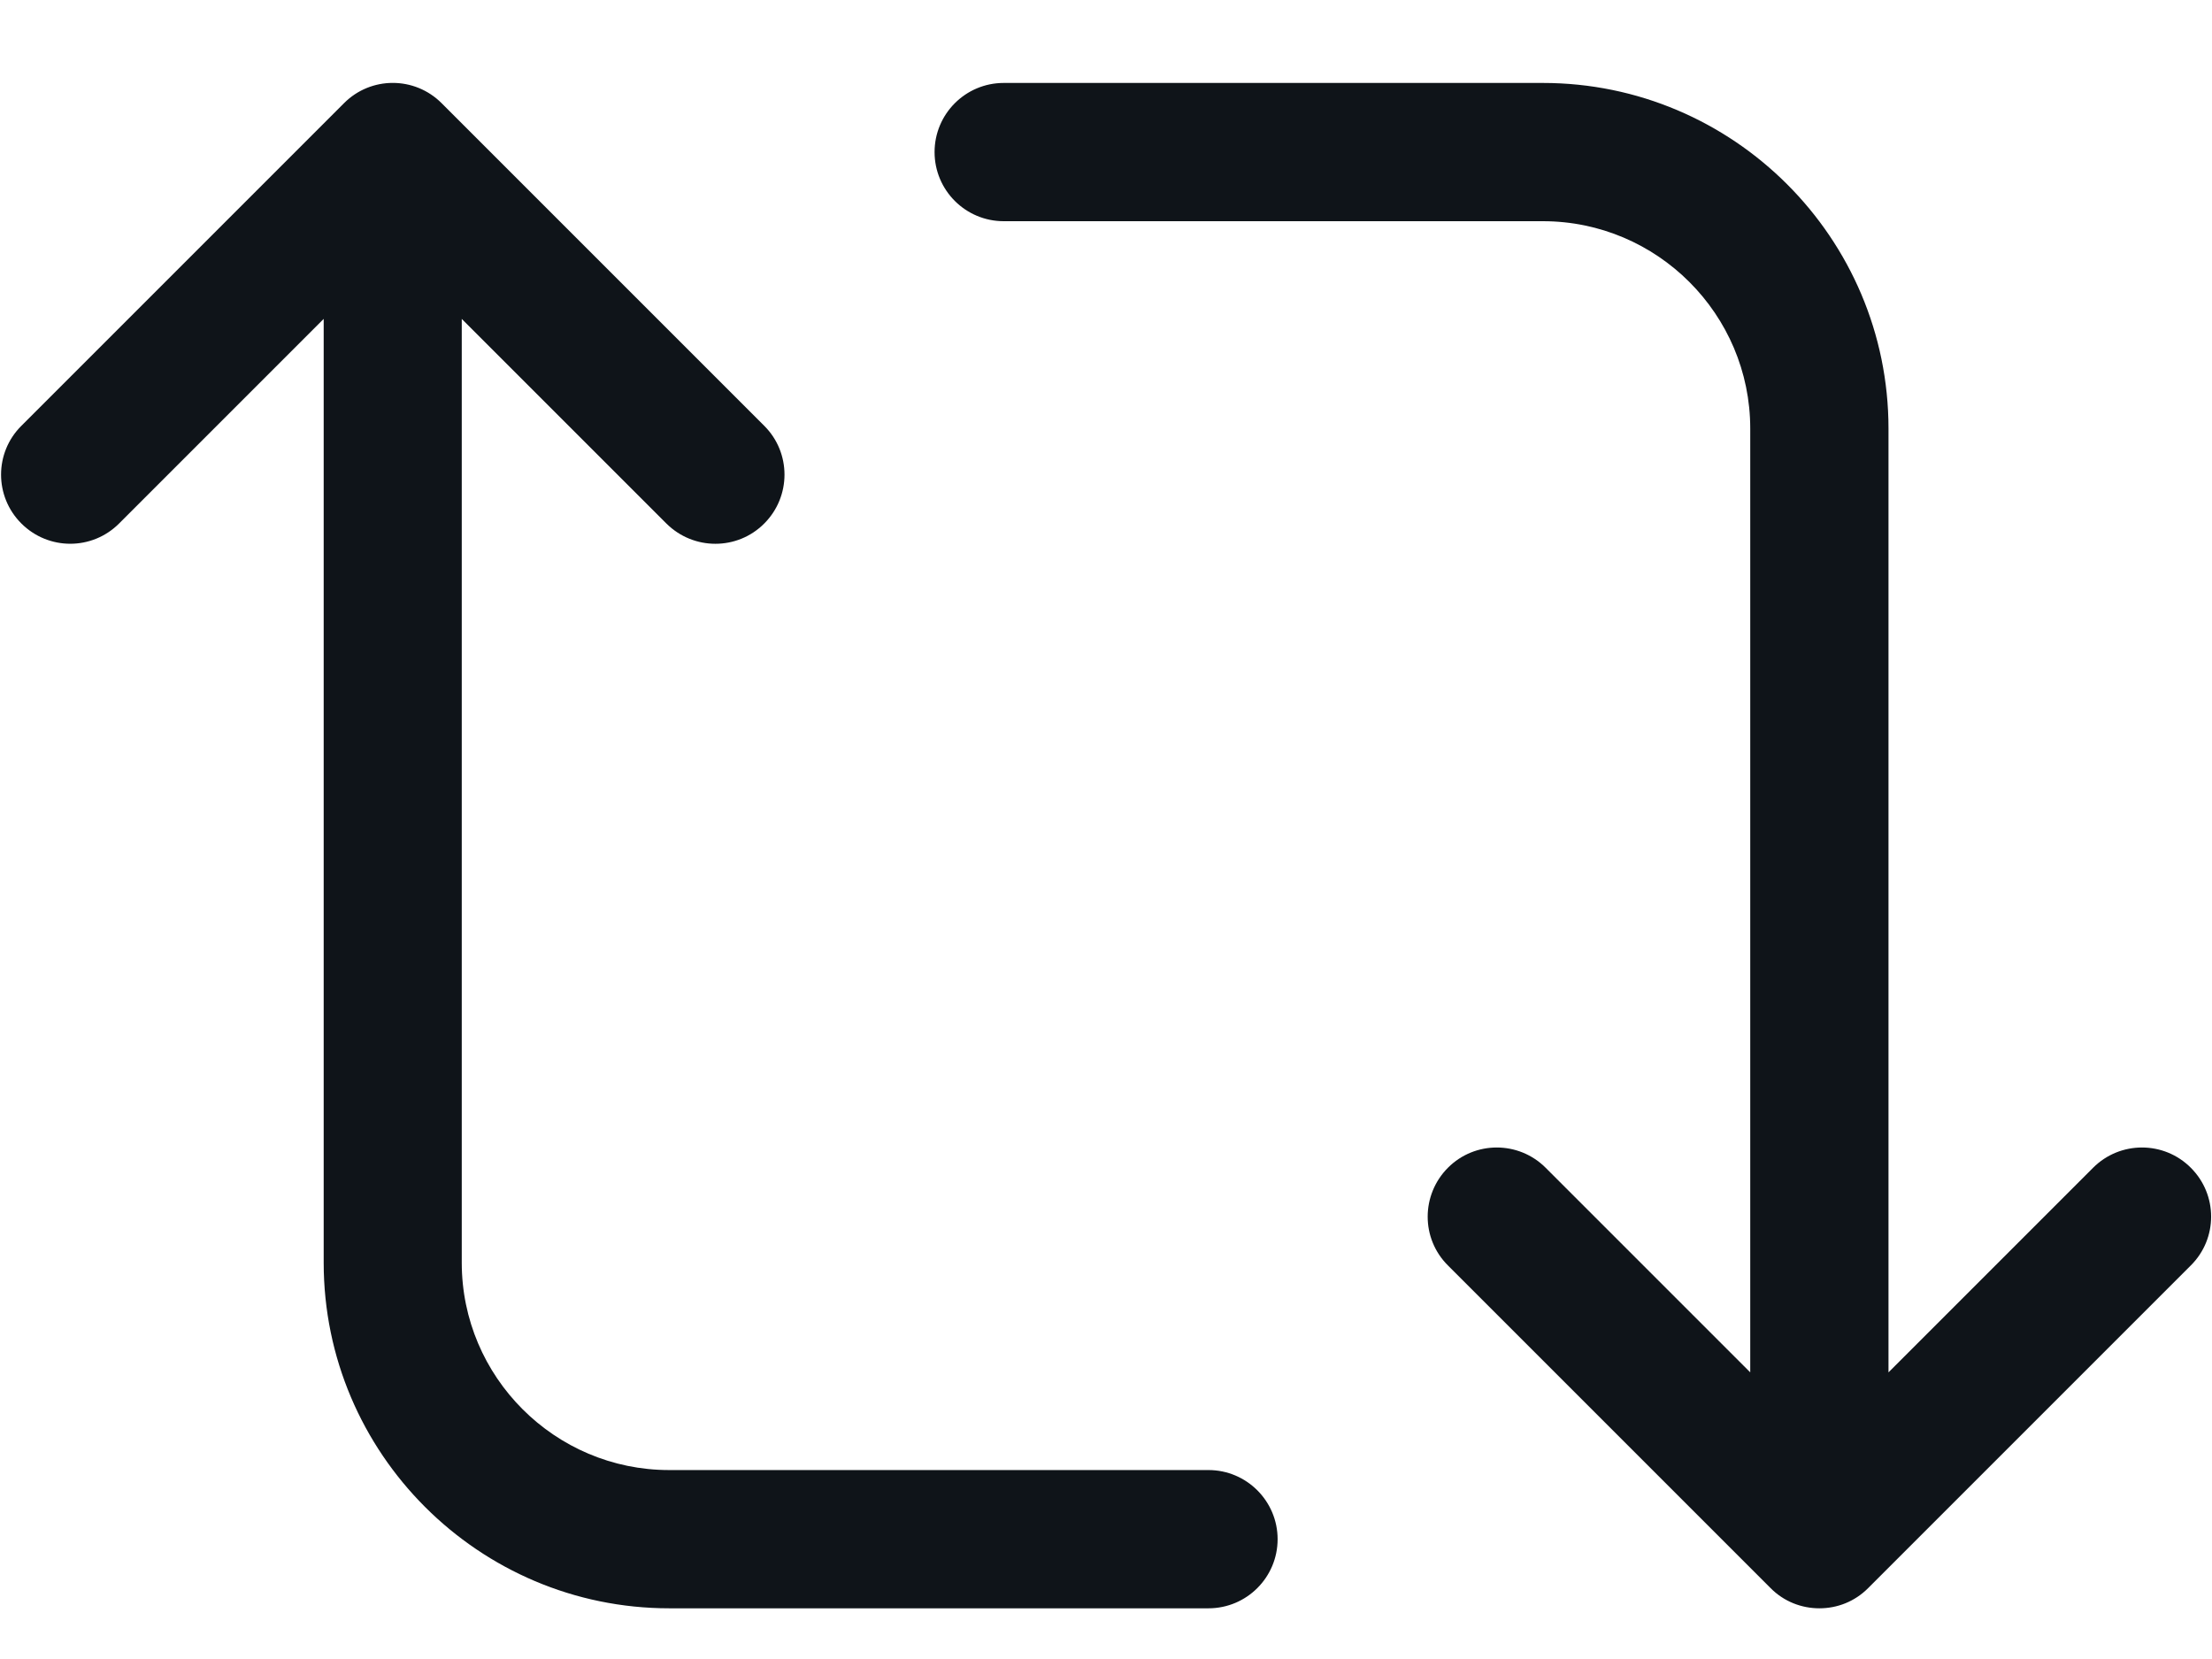
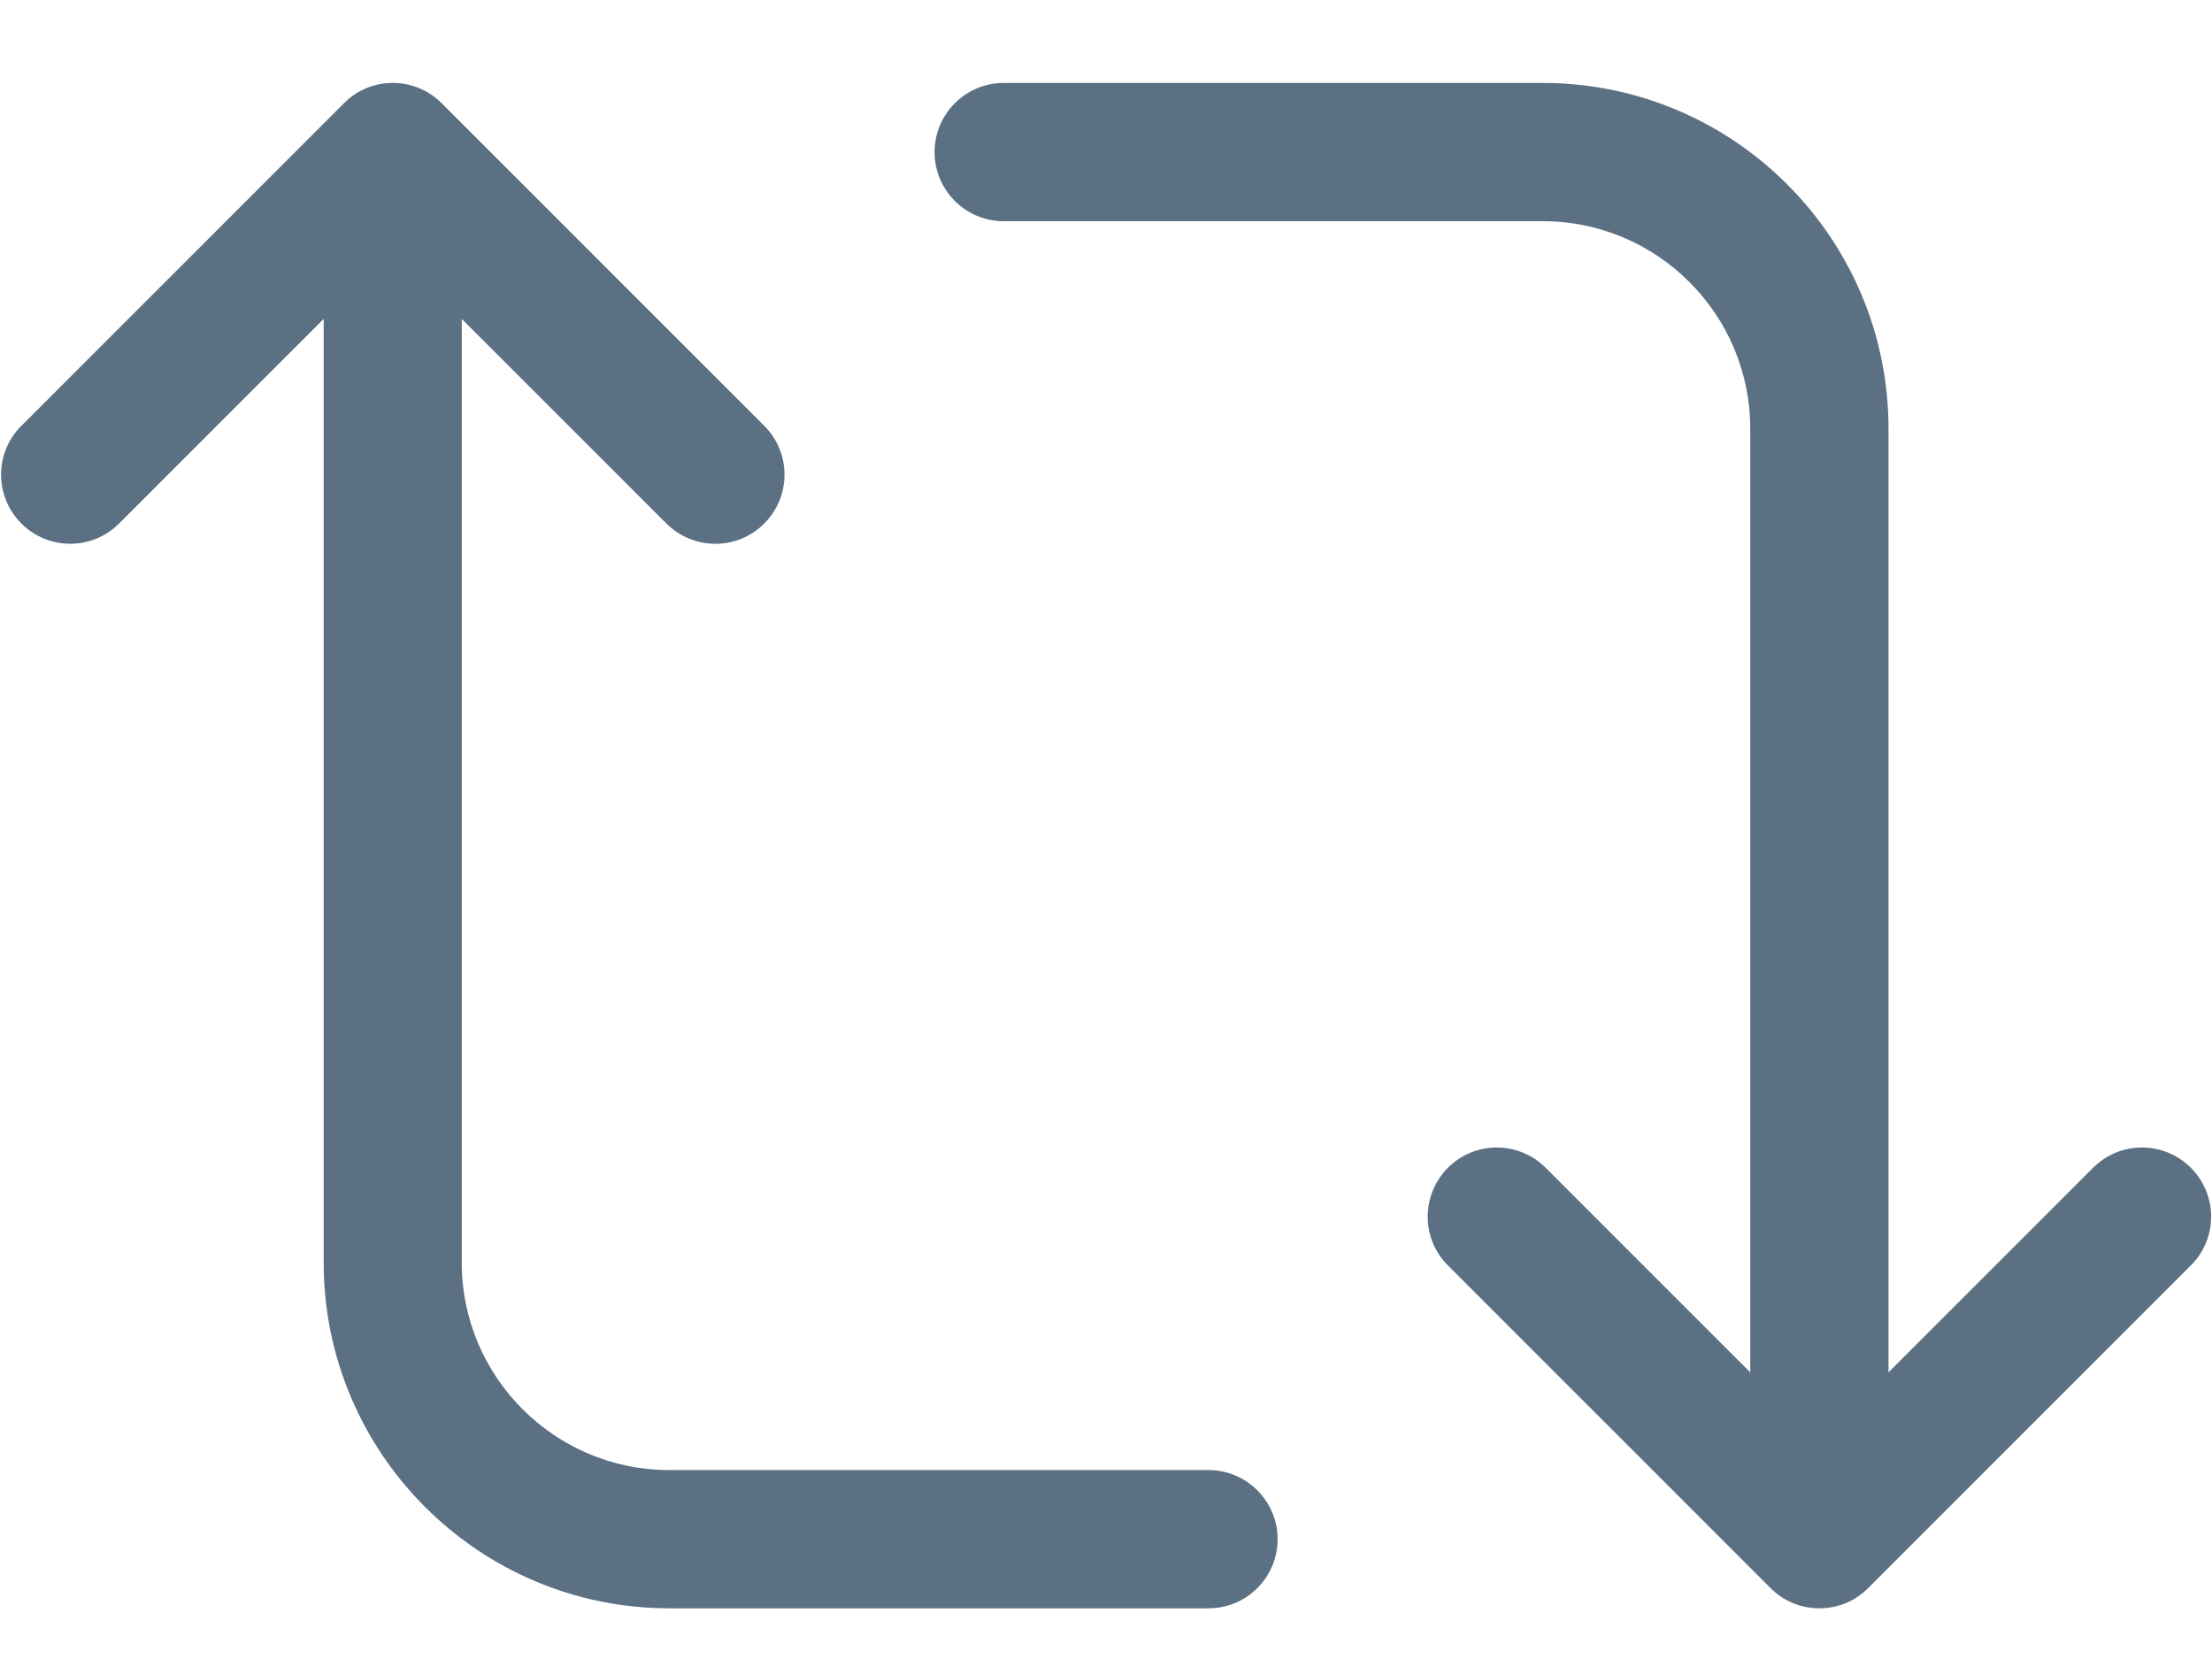
<svg xmlns="http://www.w3.org/2000/svg" width="24" height="18" viewBox="0 0 24 18" fill="none">
-   <path d="M23.77 12.67C23.478 12.377 23.003 12.377 22.71 12.67L20.49 14.89V4.65C20.49 2.582 18.807 0.9 16.74 0.9H10.89C10.476 0.9 10.14 1.236 10.14 1.65C10.14 2.064 10.476 2.4 10.89 2.4H16.74C17.98 2.4 18.99 3.41 18.99 4.65V14.89L16.77 12.67C16.477 12.377 16.002 12.377 15.71 12.67C15.418 12.963 15.416 13.438 15.71 13.73L19.21 17.23C19.355 17.377 19.547 17.45 19.74 17.45C19.933 17.45 20.123 17.378 20.27 17.23L23.77 13.73C24.064 13.438 24.064 12.963 23.77 12.67ZM13.11 15.95H7.26C6.02 15.95 5.01 14.94 5.01 13.7V3.46L7.23 5.68C7.378 5.827 7.57 5.9 7.762 5.9C7.954 5.9 8.146 5.827 8.292 5.68C8.585 5.387 8.585 4.912 8.292 4.62L4.792 1.12C4.499 0.826 4.024 0.826 3.732 1.12L0.232 4.62C-0.062 4.912 -0.062 5.387 0.232 5.68C0.526 5.973 0.999 5.973 1.292 5.68L3.512 3.46V13.7C3.512 15.768 5.195 17.45 7.262 17.45H13.112C13.526 17.45 13.862 17.114 13.862 16.7C13.862 16.286 13.525 15.95 13.112 15.95H13.11Z" fill="#0F1419" />
+   <path d="M23.77 12.67C23.478 12.377 23.003 12.377 22.71 12.67L20.49 14.89V4.65C20.49 2.582 18.807 0.9 16.74 0.9H10.89C10.476 0.9 10.14 1.236 10.14 1.65C10.14 2.064 10.476 2.4 10.89 2.4H16.74C17.98 2.4 18.99 3.41 18.99 4.65V14.89L16.77 12.67C16.477 12.377 16.002 12.377 15.71 12.67C15.418 12.963 15.416 13.438 15.71 13.73L19.21 17.23C19.355 17.377 19.547 17.45 19.74 17.45C19.933 17.45 20.123 17.378 20.27 17.23L23.77 13.73C24.064 13.438 24.064 12.963 23.77 12.67ZM13.11 15.95H7.26C6.02 15.95 5.01 14.94 5.01 13.7V3.46L7.23 5.68C7.378 5.827 7.57 5.9 7.762 5.9C7.954 5.9 8.146 5.827 8.292 5.68C8.585 5.387 8.585 4.912 8.292 4.62L4.792 1.12C4.499 0.826 4.024 0.826 3.732 1.12L0.232 4.62C-0.062 4.912 -0.062 5.387 0.232 5.68C0.526 5.973 0.999 5.973 1.292 5.68L3.512 3.46V13.7C3.512 15.768 5.195 17.45 7.262 17.45H13.112C13.526 17.45 13.862 17.114 13.862 16.7C13.862 16.286 13.525 15.95 13.112 15.95H13.11Z" fill="#5B7083" />
</svg>
